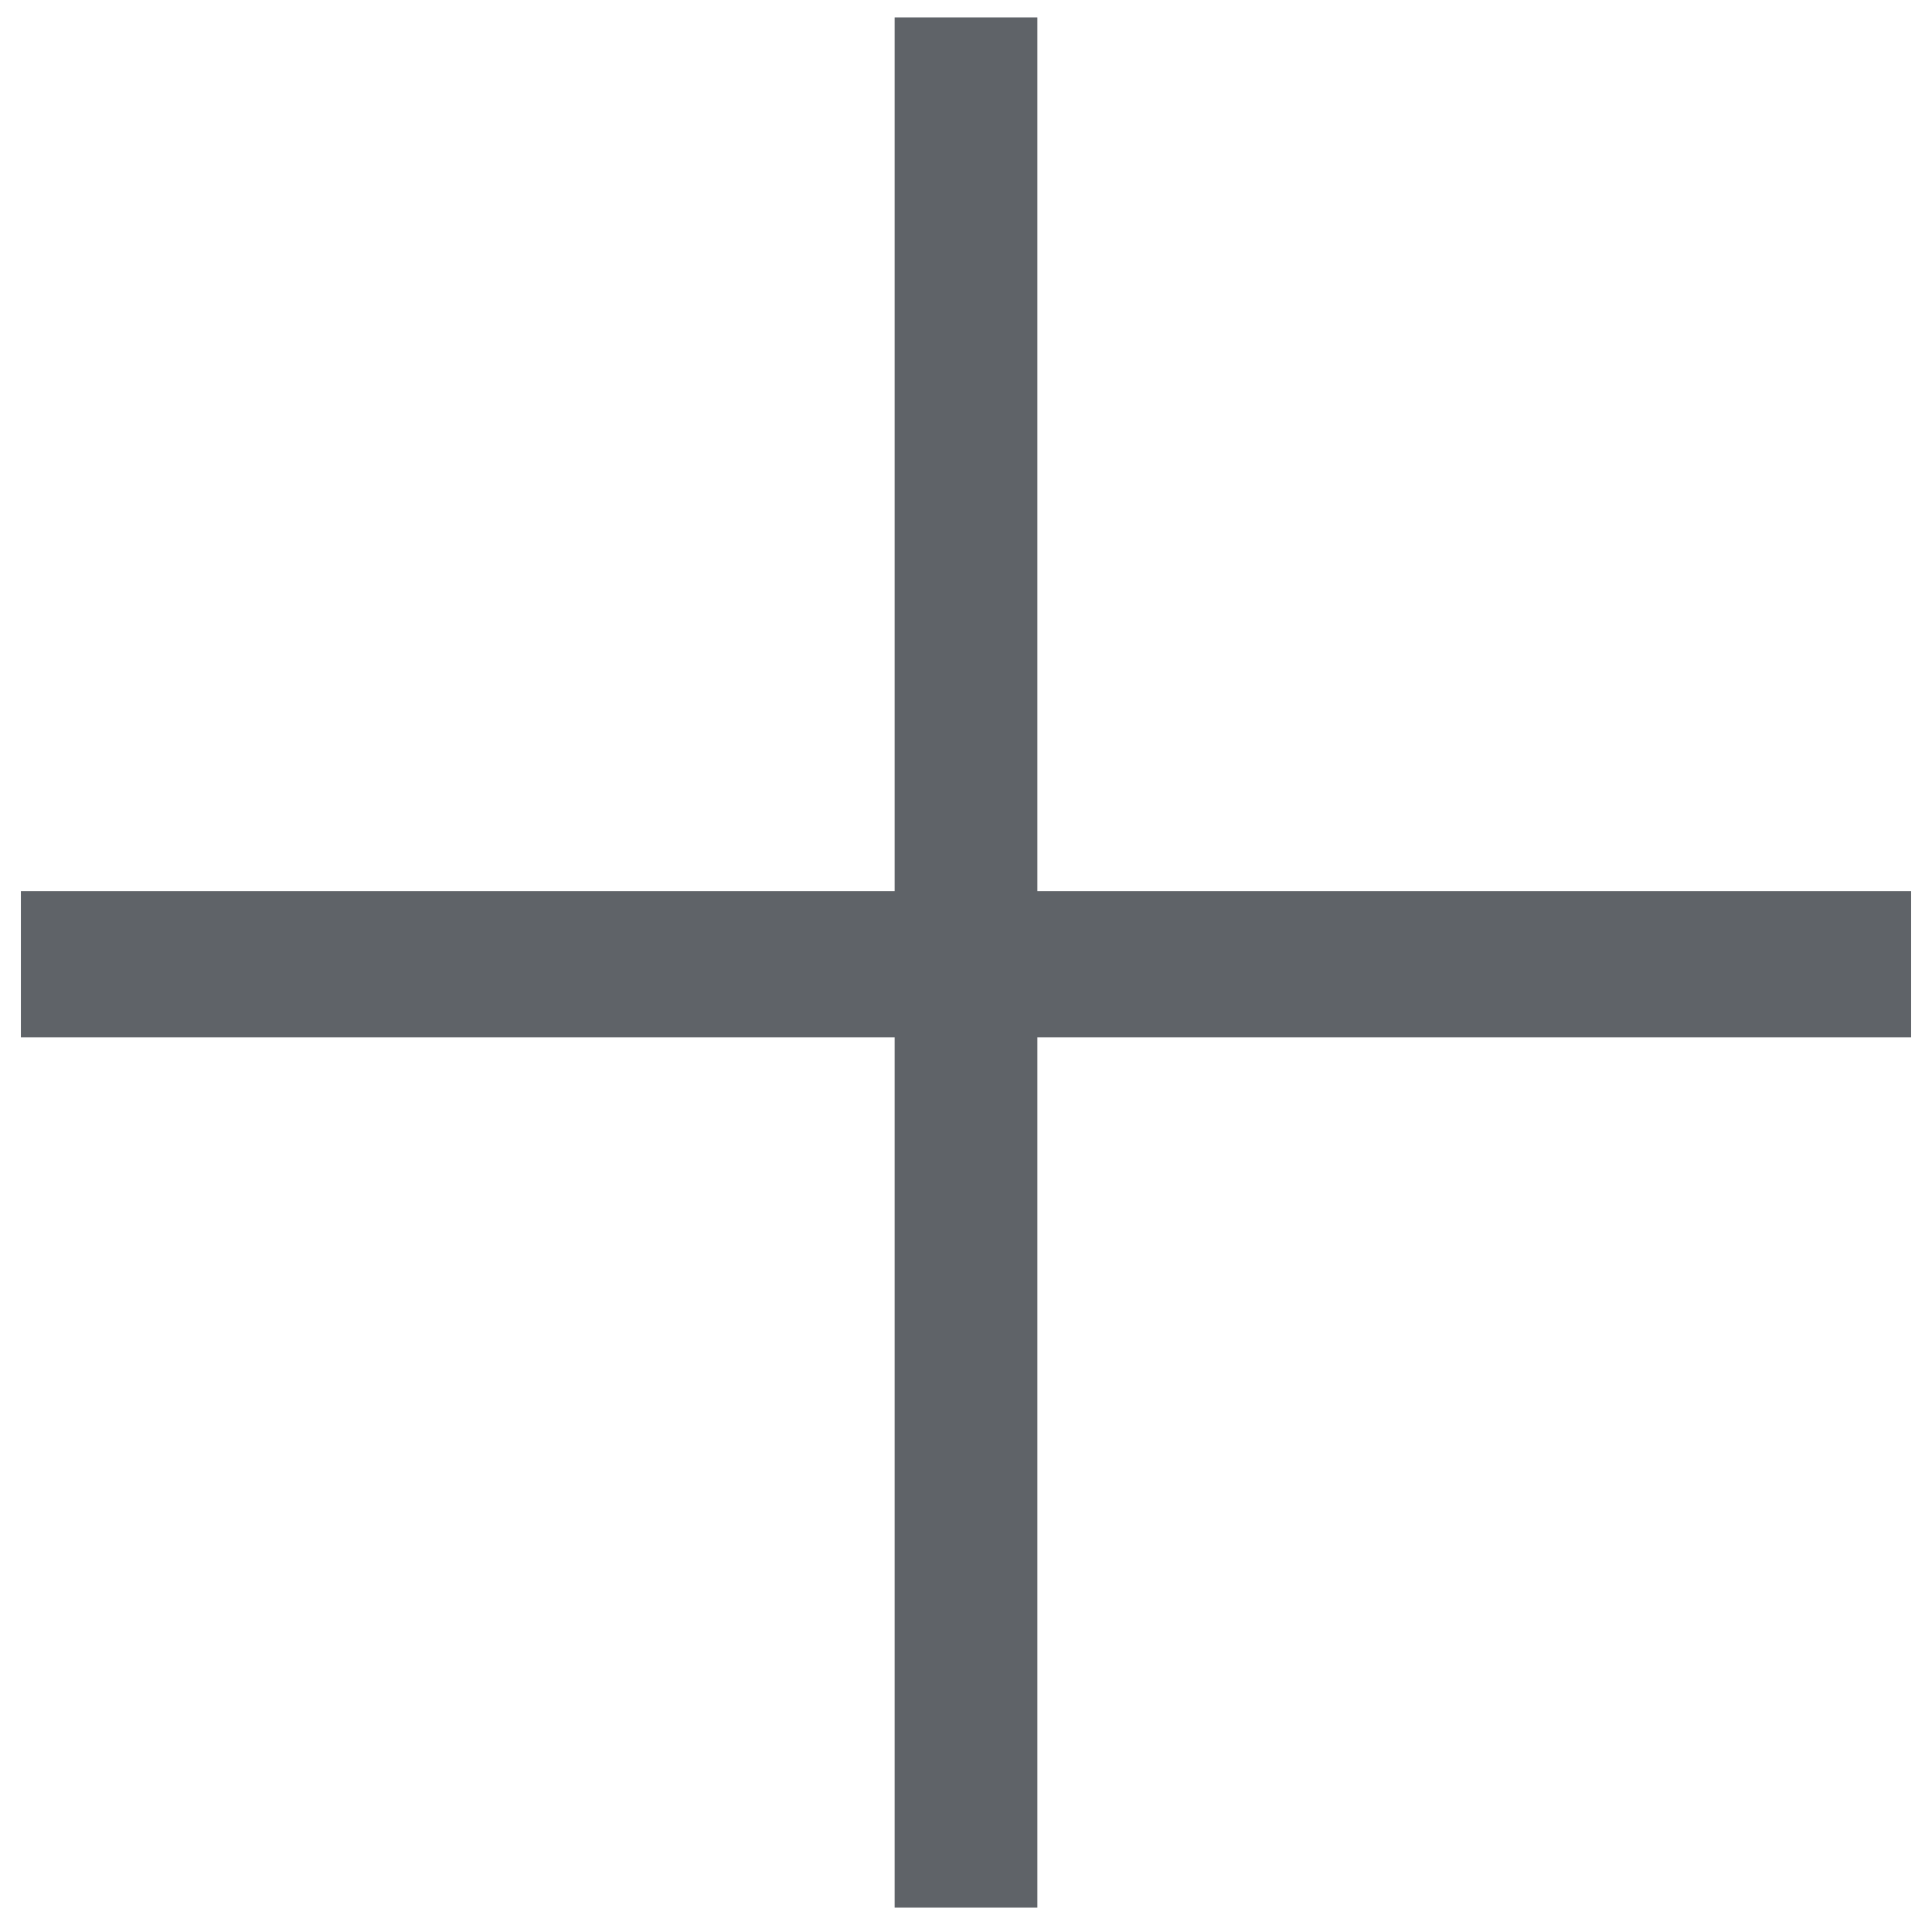
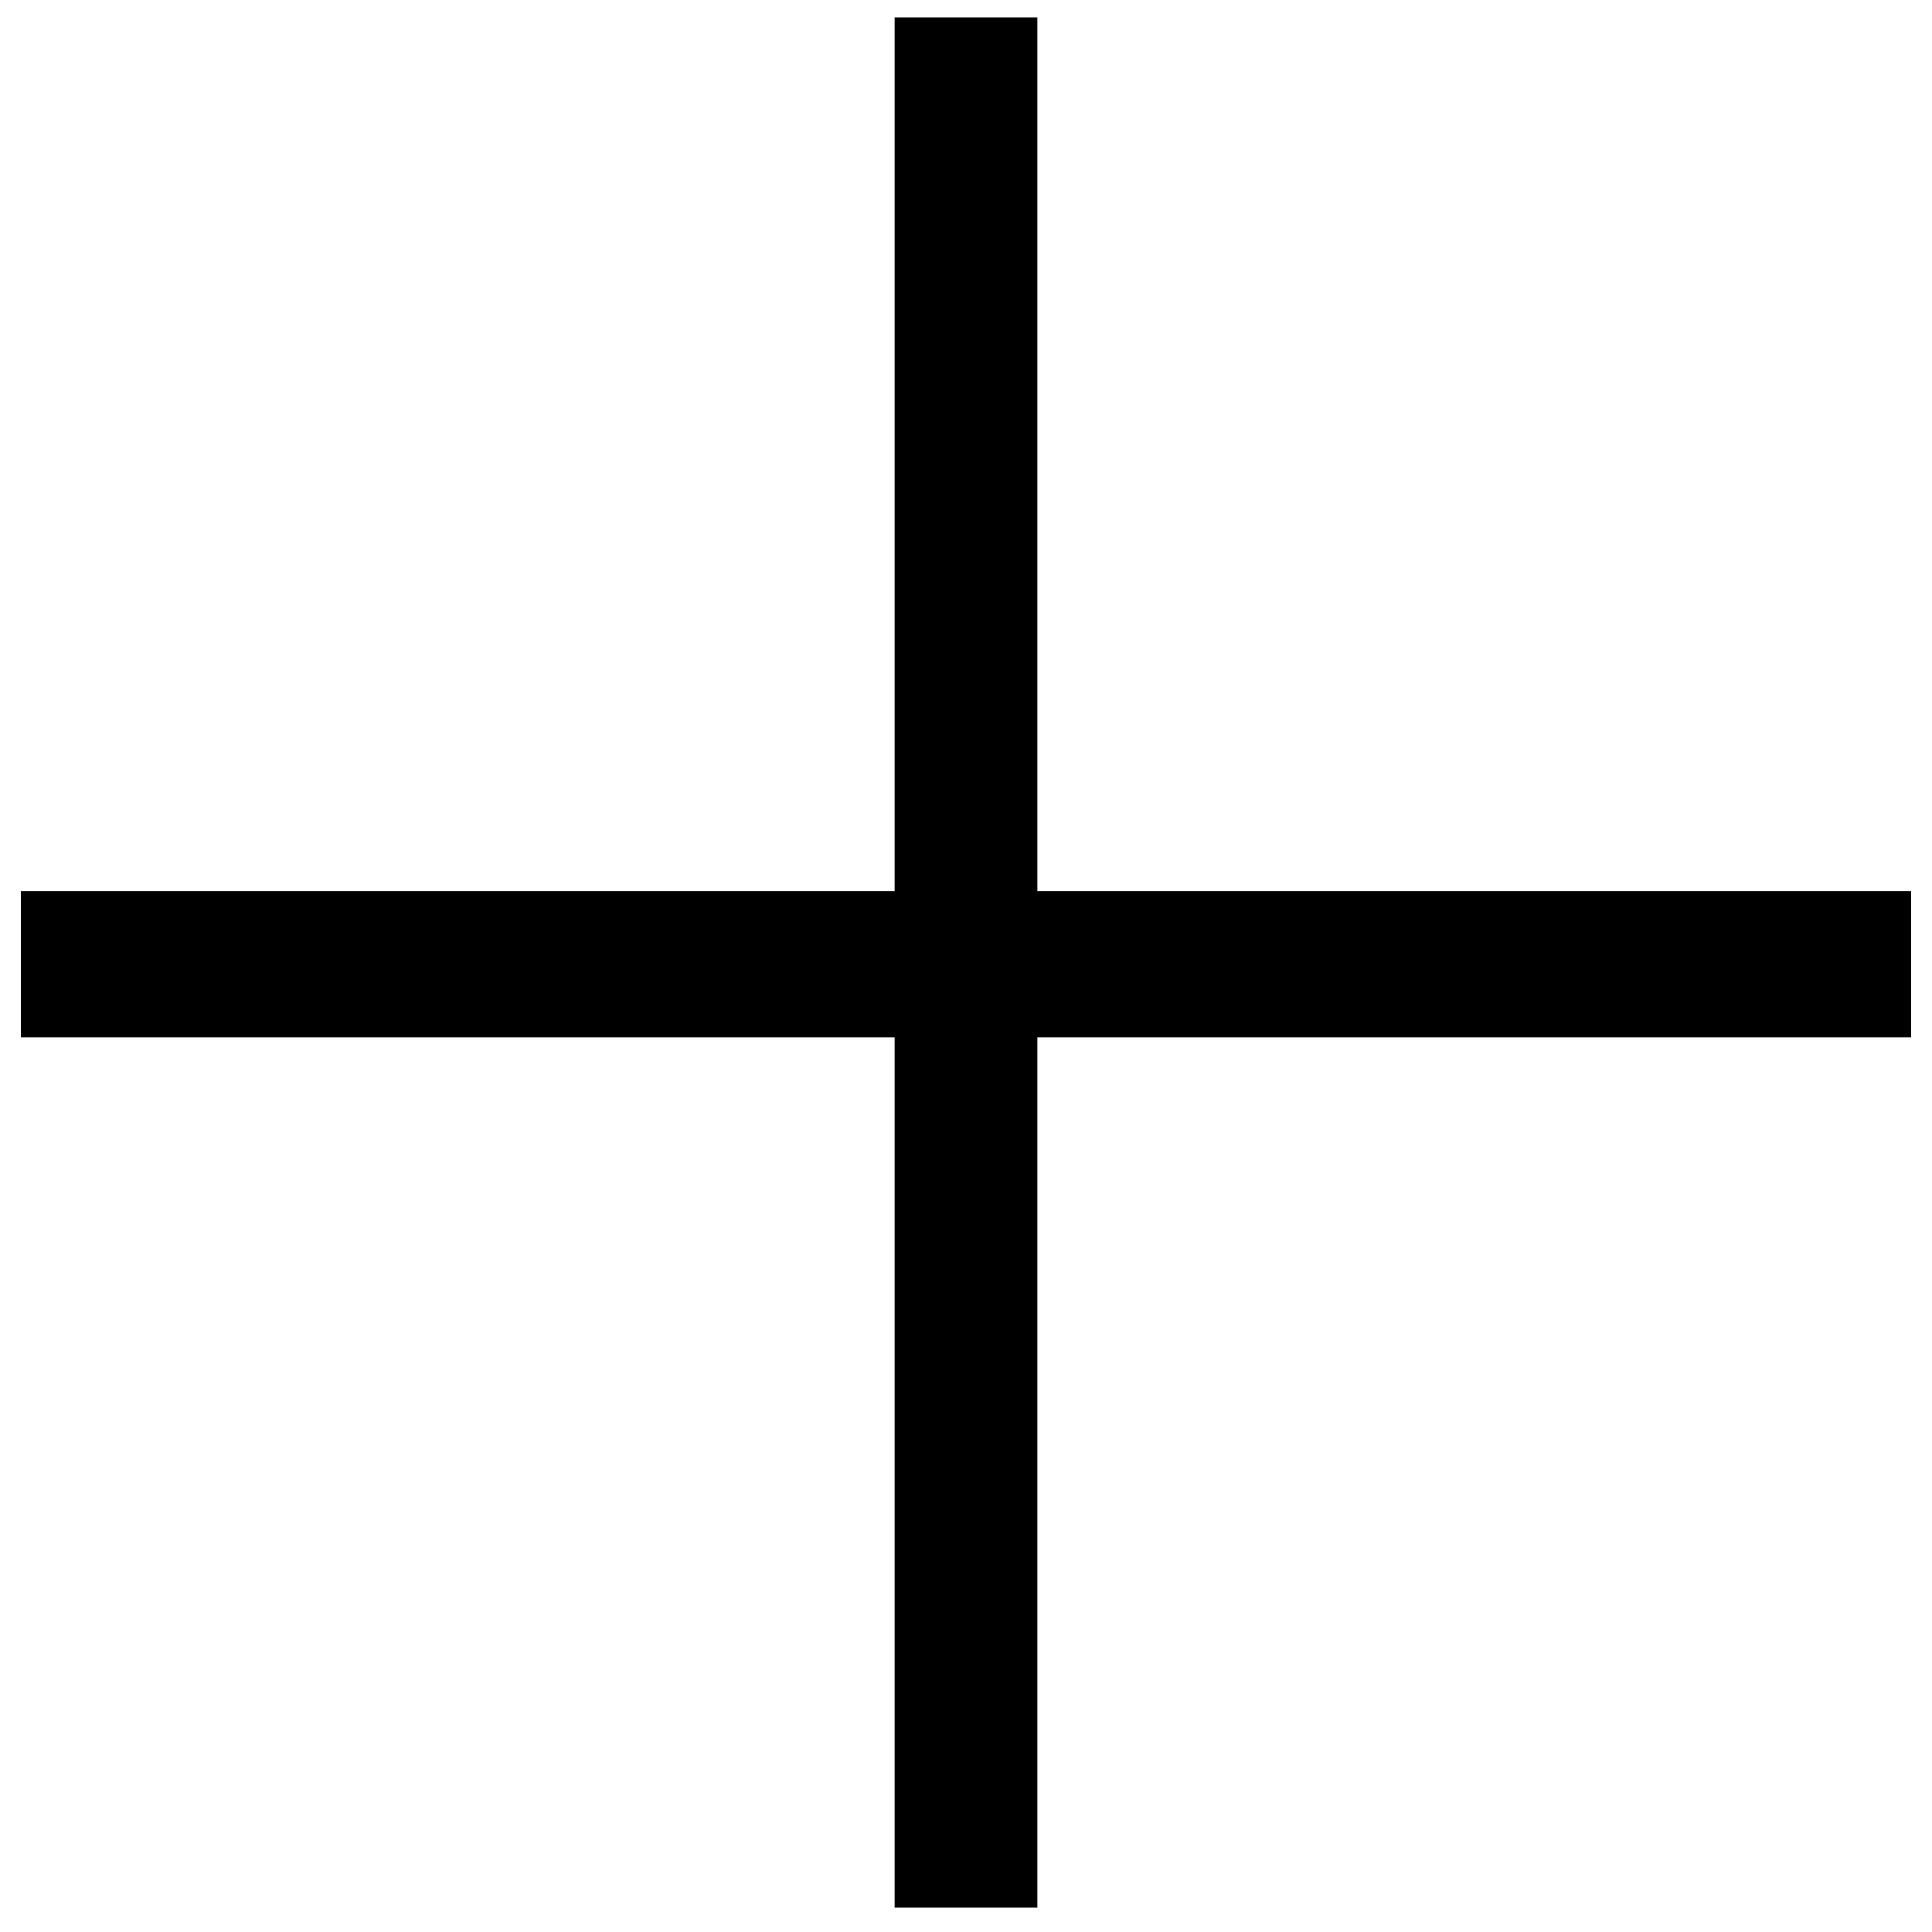
<svg xmlns="http://www.w3.org/2000/svg" version="1.1" id="Layer_1" x="0px" y="0px" viewBox="0 0 55.5 55.5" style="enable-background:new 0 0 55.5 55.5;" xml:space="preserve">
-   <style type="text/css">
- 	.st0{fill-rule:evenodd;clip-rule:evenodd;fill:#5F6368;}
- </style>
  <g>
    <g id="Layer_1-2_1_">
      <g id="Layer_1-2-2">
-         <polygon class="st0" points="25.7,54.8 25.7,29.8 0.6,29.8 0.6,25.6 25.7,25.6 25.7,0.5 29.8,0.5 29.8,25.6 54.9,25.6 54.9,29.8      29.8,29.8 29.8,54.8 " />
+         <polygon class="st0" points="25.7,54.8 25.7,29.8 0.6,29.8 0.6,25.6 25.7,25.6 25.7,0.5 29.8,0.5 29.8,25.6 54.9,25.6 54.9,29.8      29.8,29.8 29.8,54.8    " />
      </g>
    </g>
  </g>
</svg>
